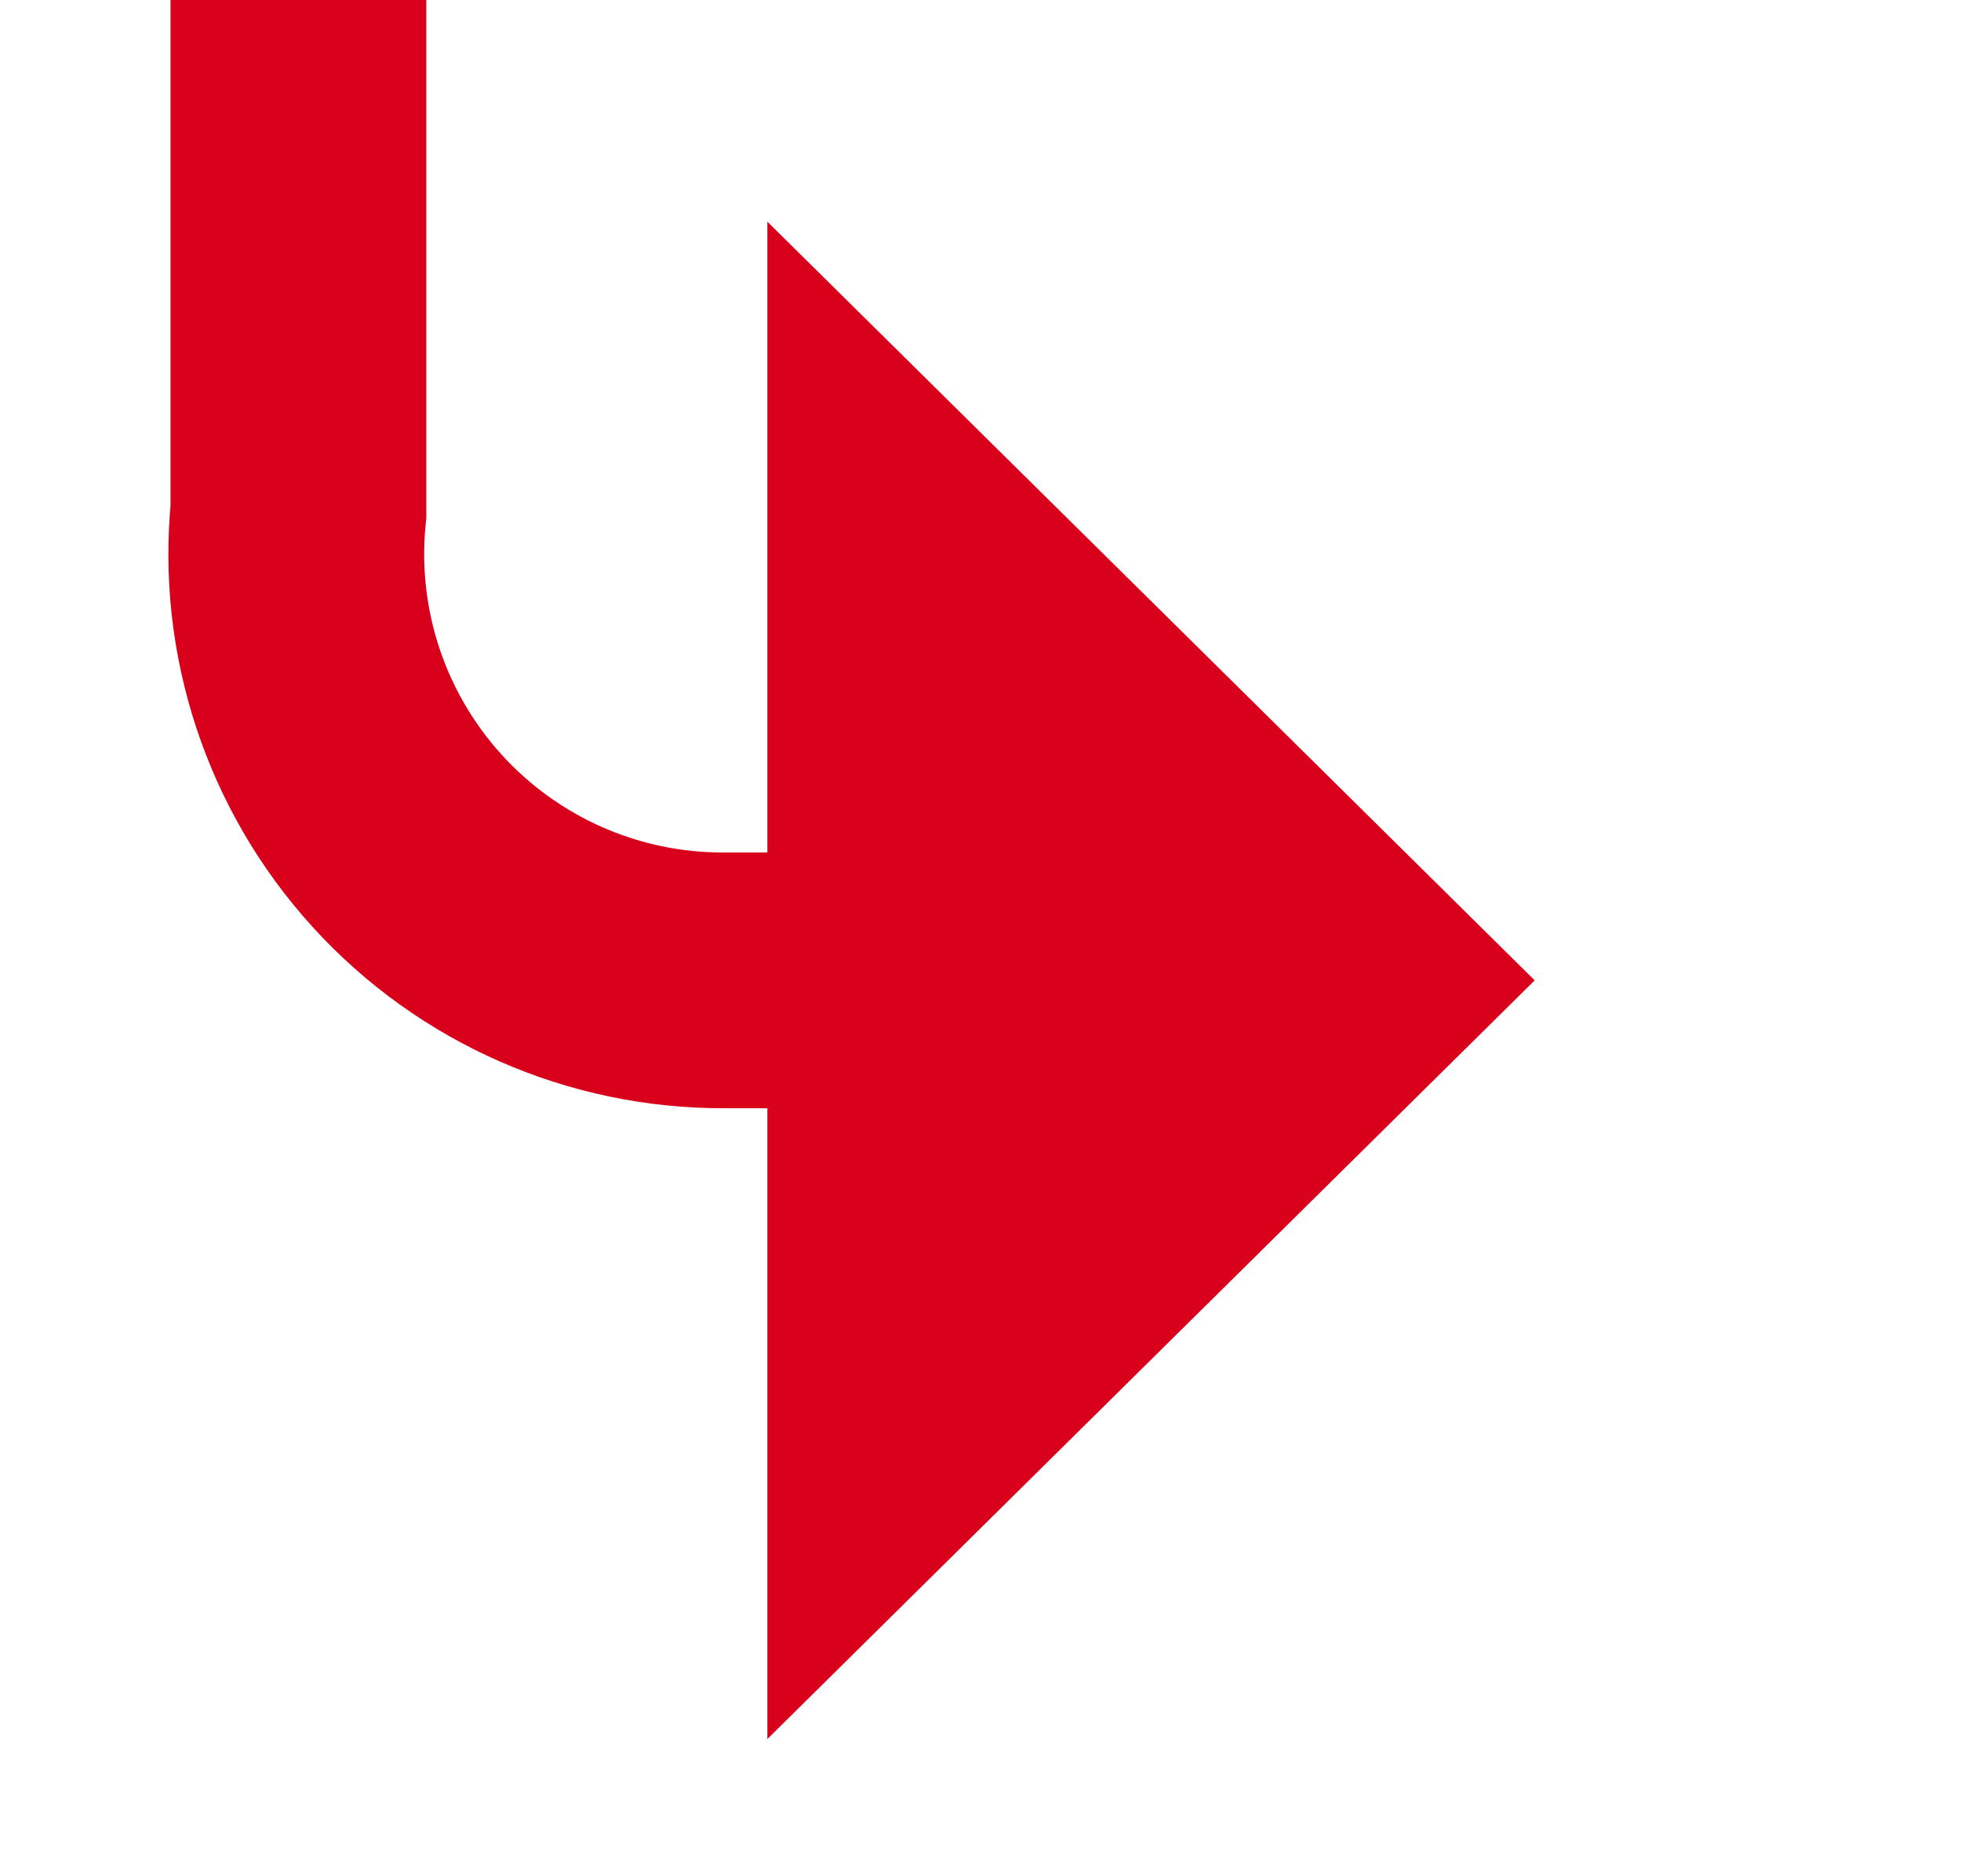
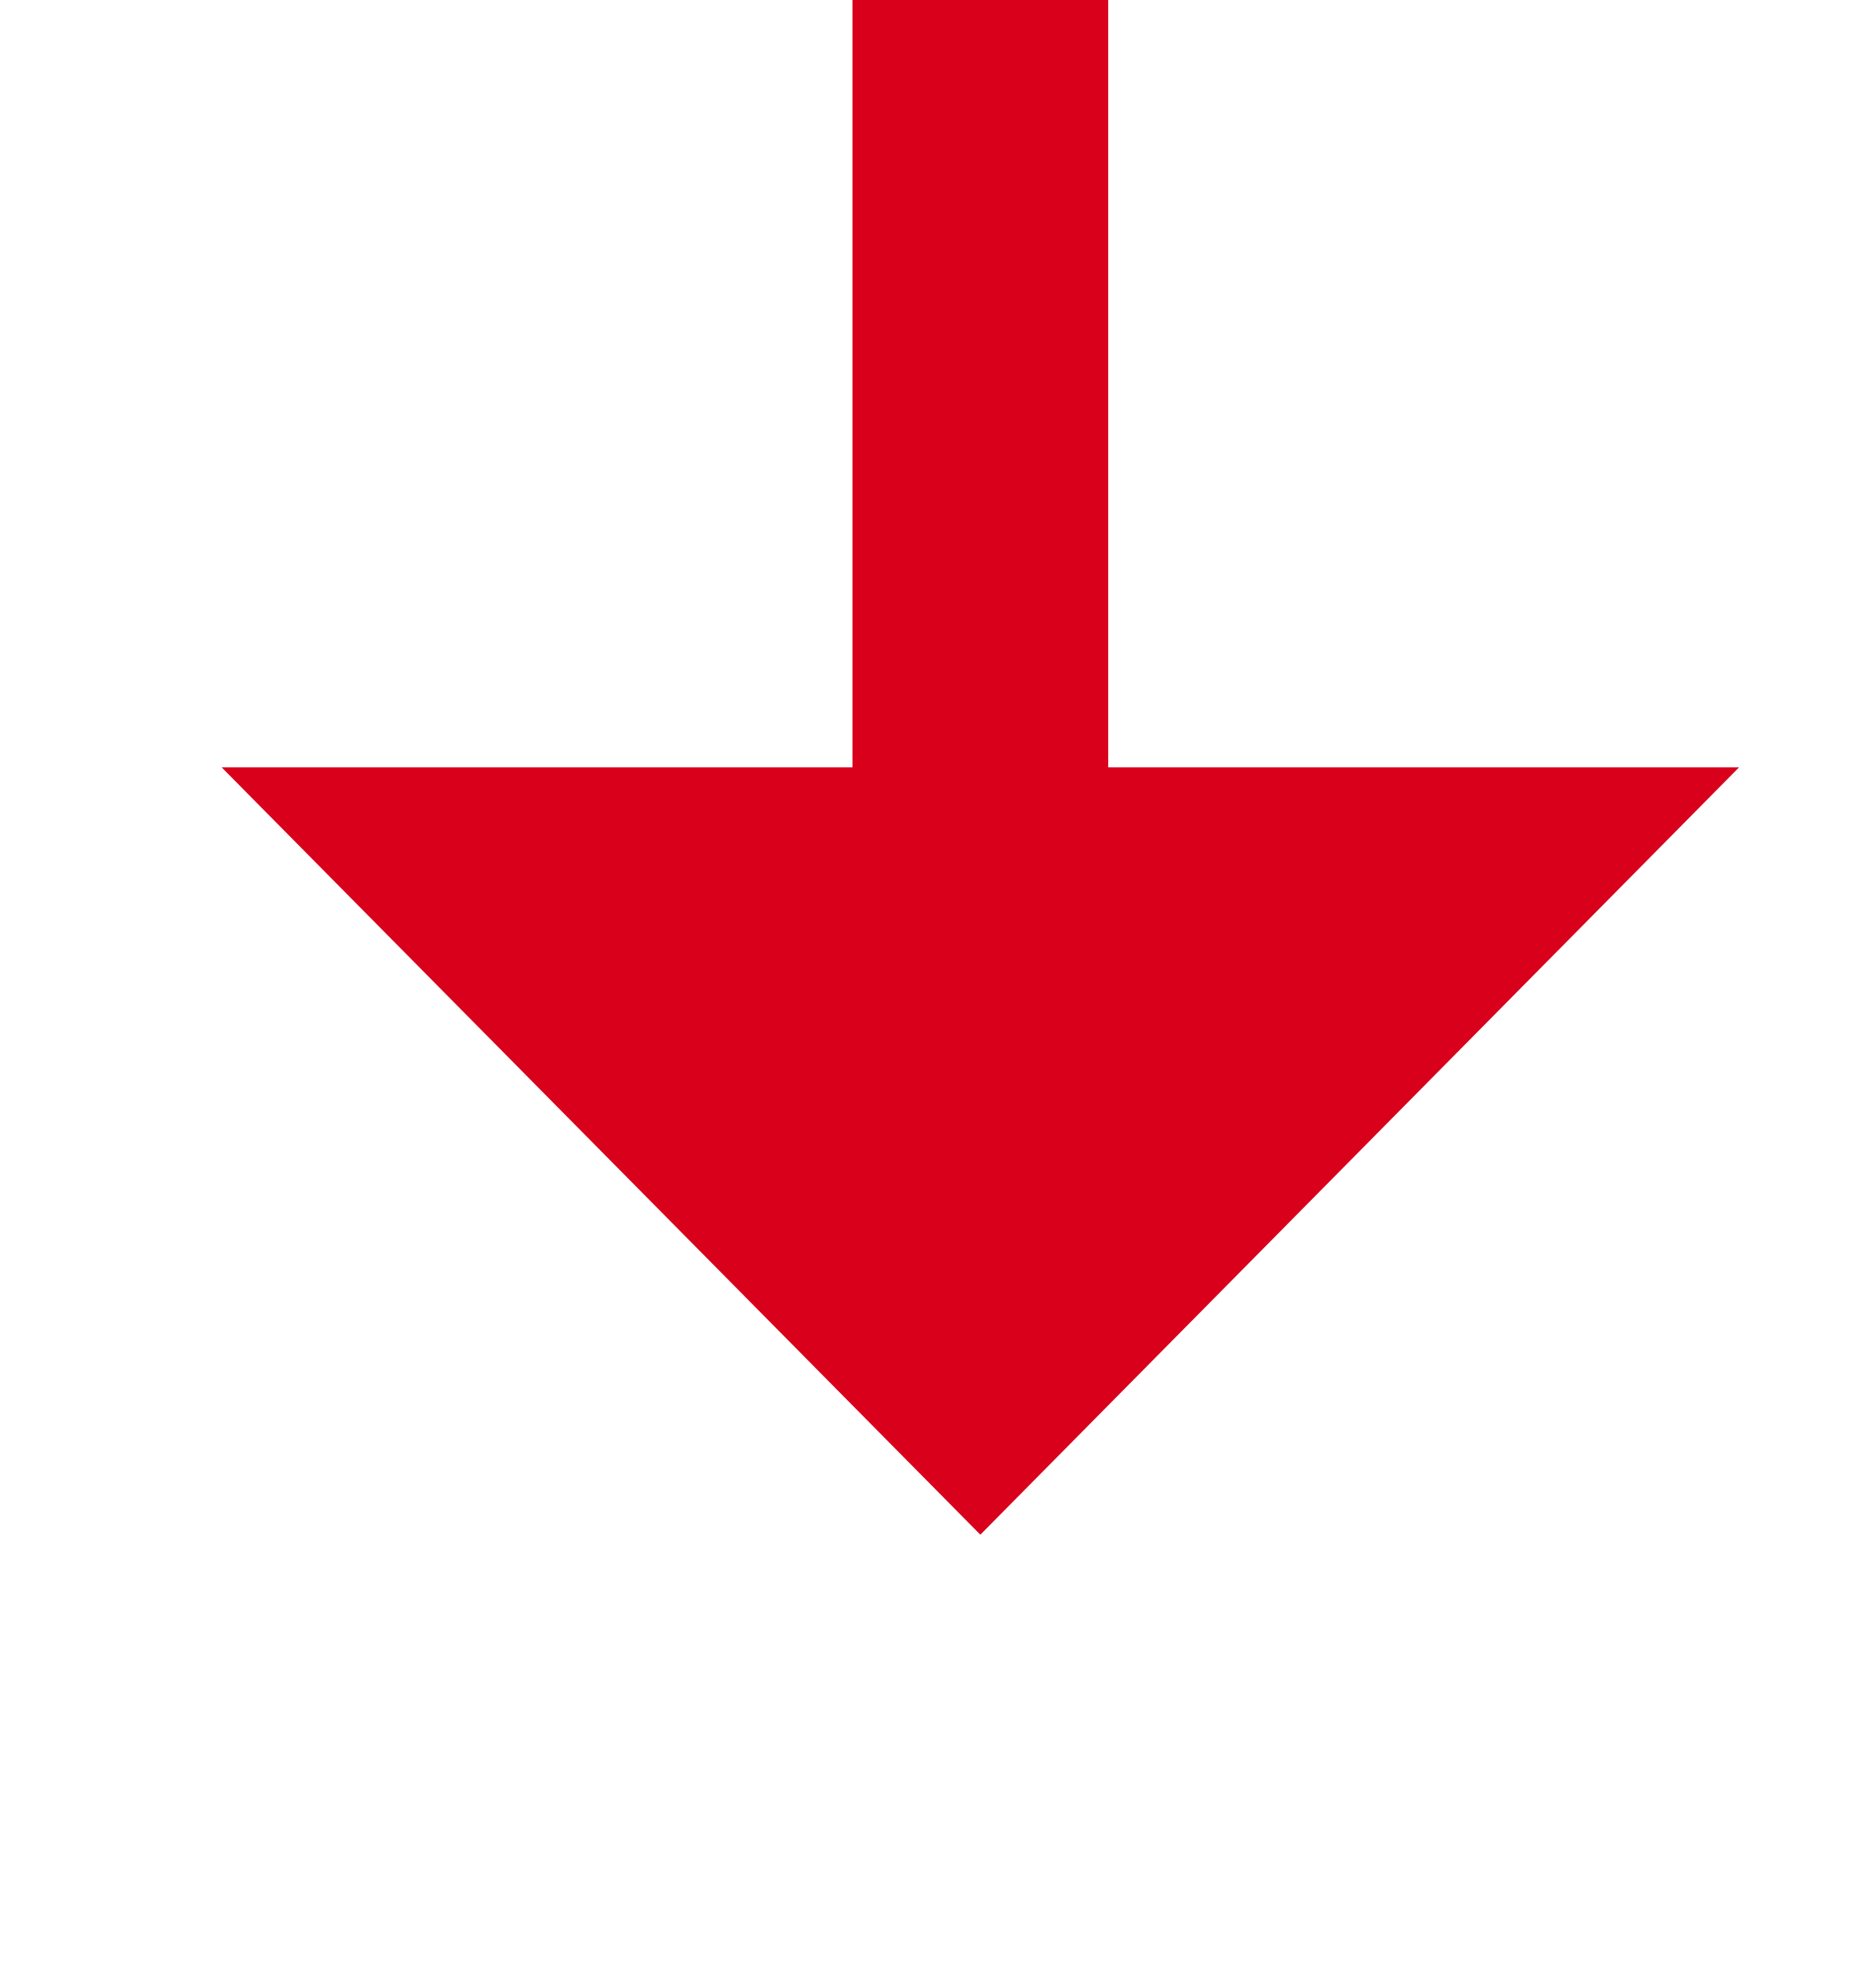
- <svg xmlns="http://www.w3.org/2000/svg" version="1.1" width="23px" height="22px" preserveAspectRatio="xMinYMid meet" viewBox="907 655  23 20">
-   <path d="M 710 562.5  L 905 562.5  A 5 5 0 0 1 910.5 567.5 L 910.5 660  A 5 5 0 0 0 915.5 665.5 L 918 665.5  " stroke-width="3" stroke="#d9001b" fill="none" />
-   <path d="M 916 674.4  L 925 665.5  L 916 656.6  L 916 674.4  Z " fill-rule="nonzero" fill="#d9001b" stroke="none" />
+ <svg xmlns="http://www.w3.org/2000/svg" version="1.1" width="22px" height="23px" preserveAspectRatio="xMidYMin meet" viewBox="2437 613  20 23">
+   <path d="M 2500.5 323  L 2500.5 443  A 5 5 0 0 1 2495.5 448.5 L 2452 448.5  A 5 5 0 0 0 2447.5 453.5 L 2447.5 624  " stroke-width="3" stroke="#d9001b" fill="none" />
+   <path d="M 2438.6 622  L 2447.5 631  L 2456.4 622  L 2438.6 622  Z " fill-rule="nonzero" fill="#d9001b" stroke="none" />
</svg>
